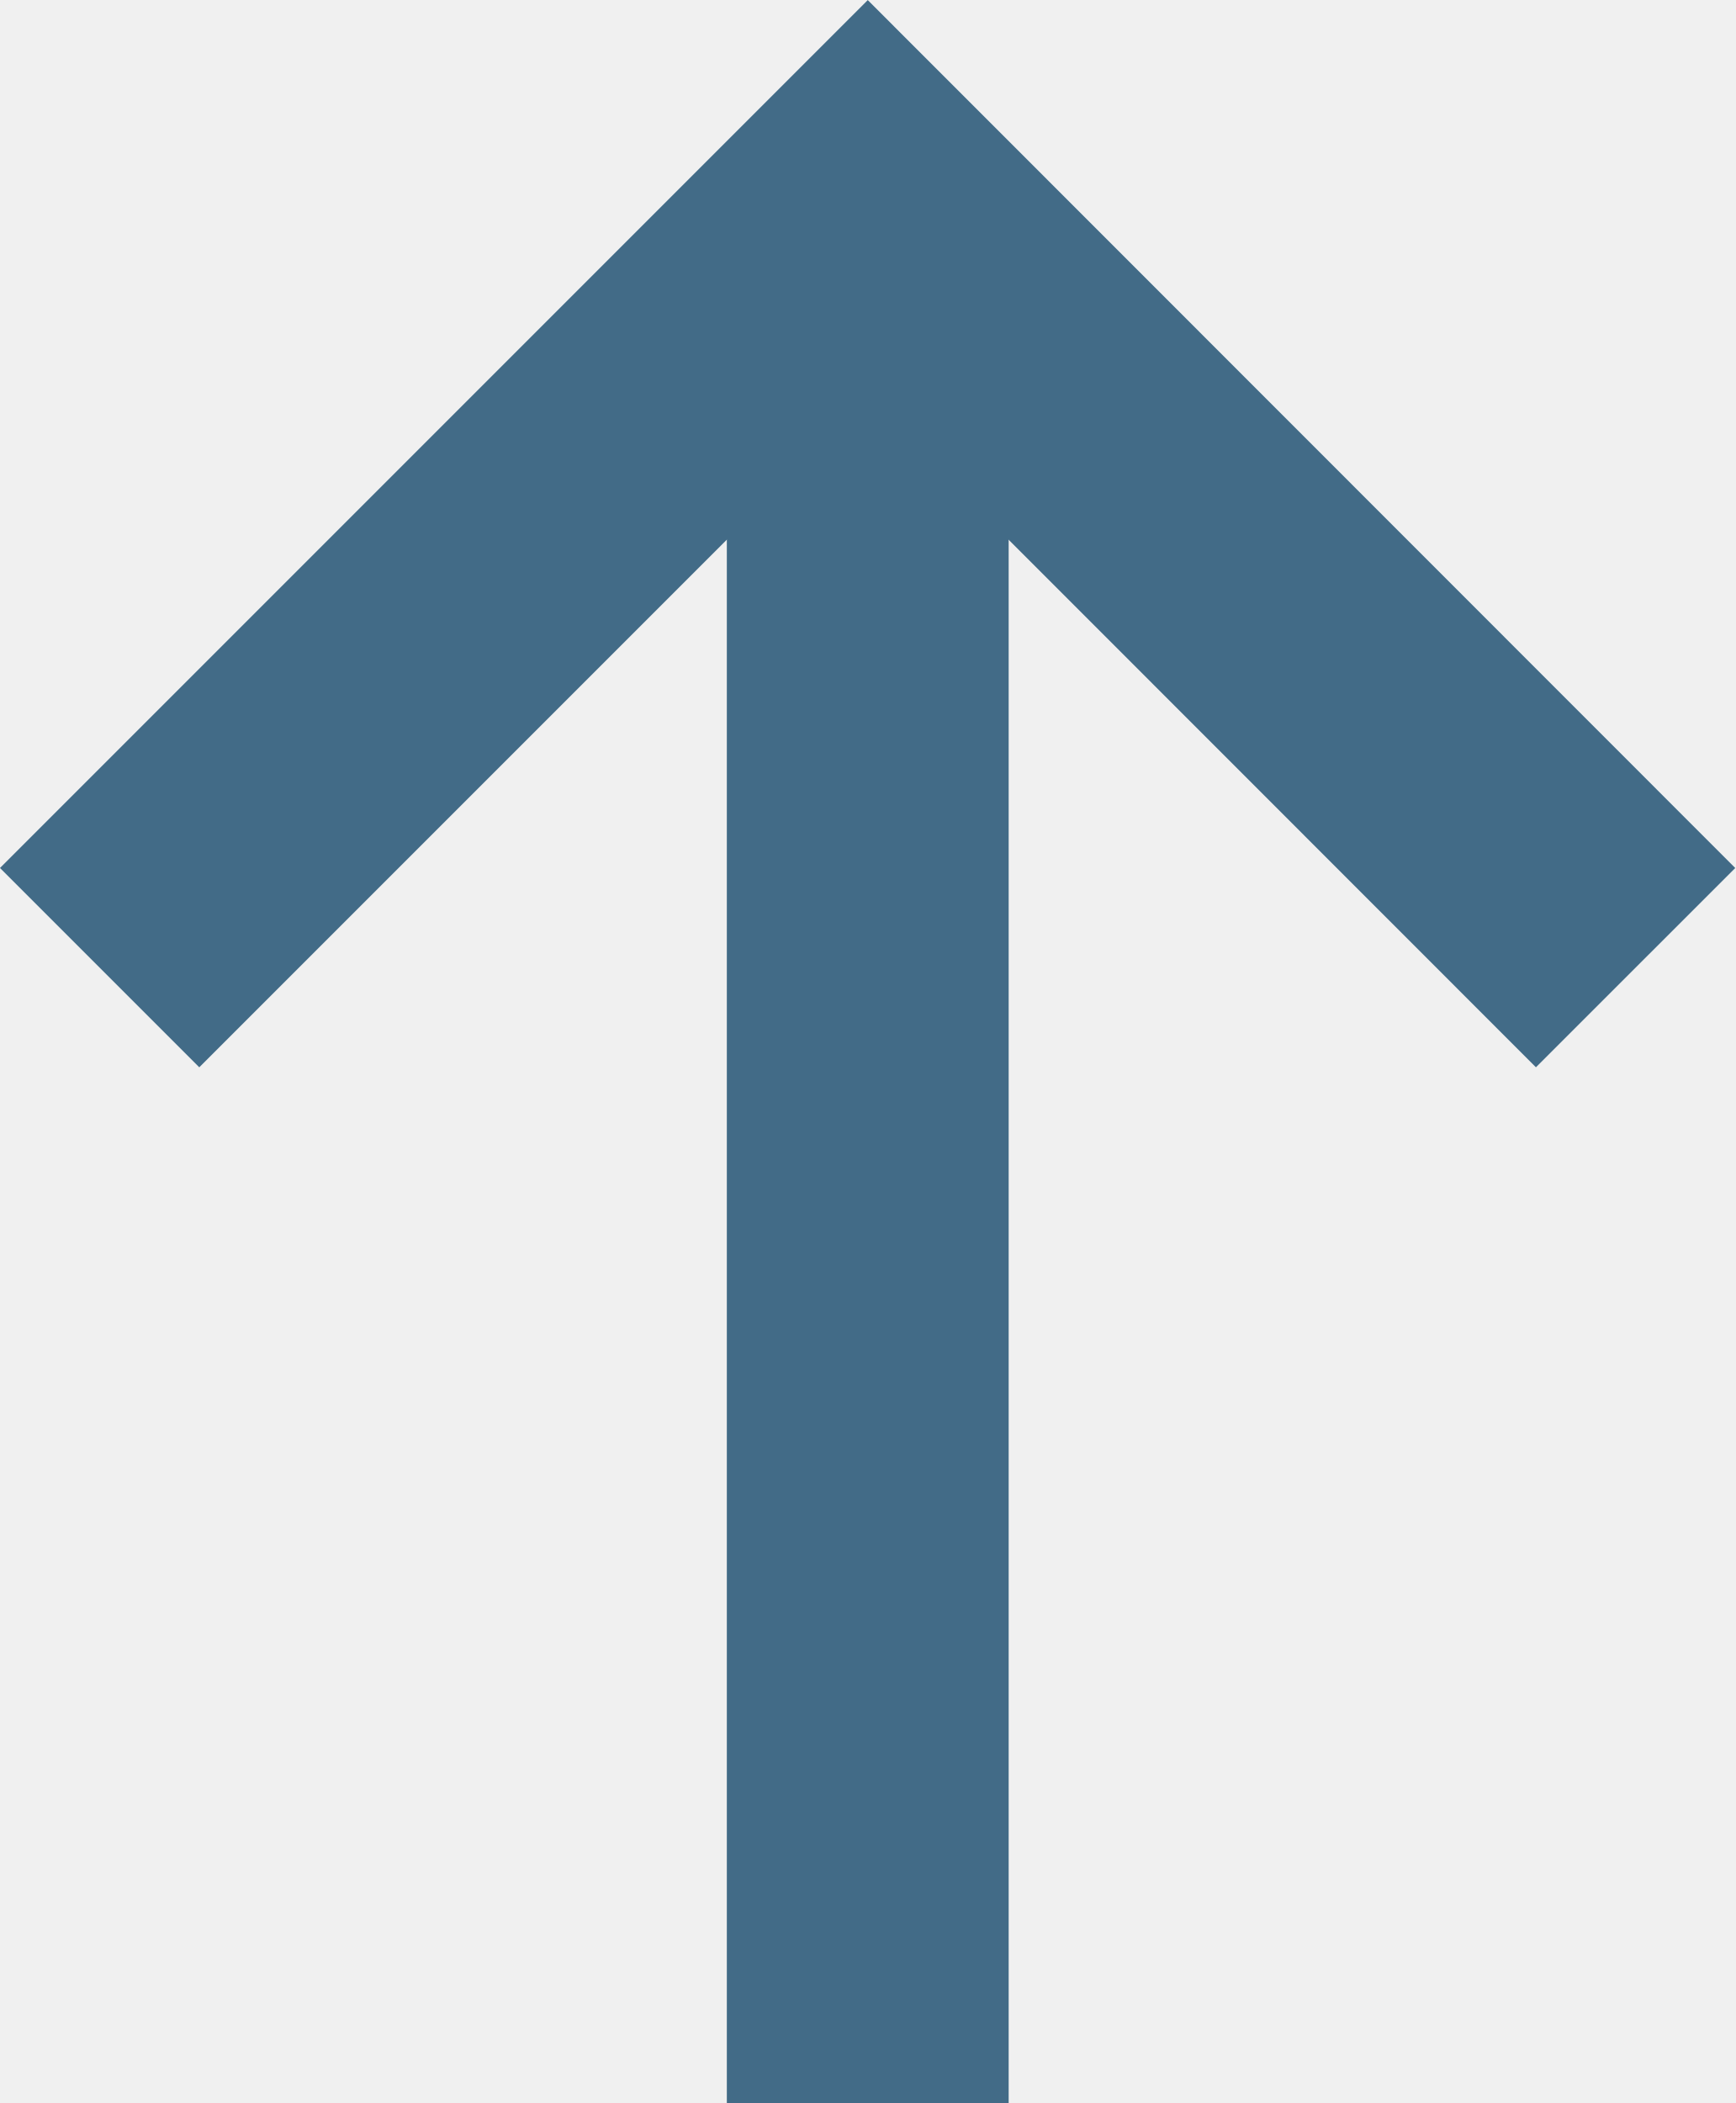
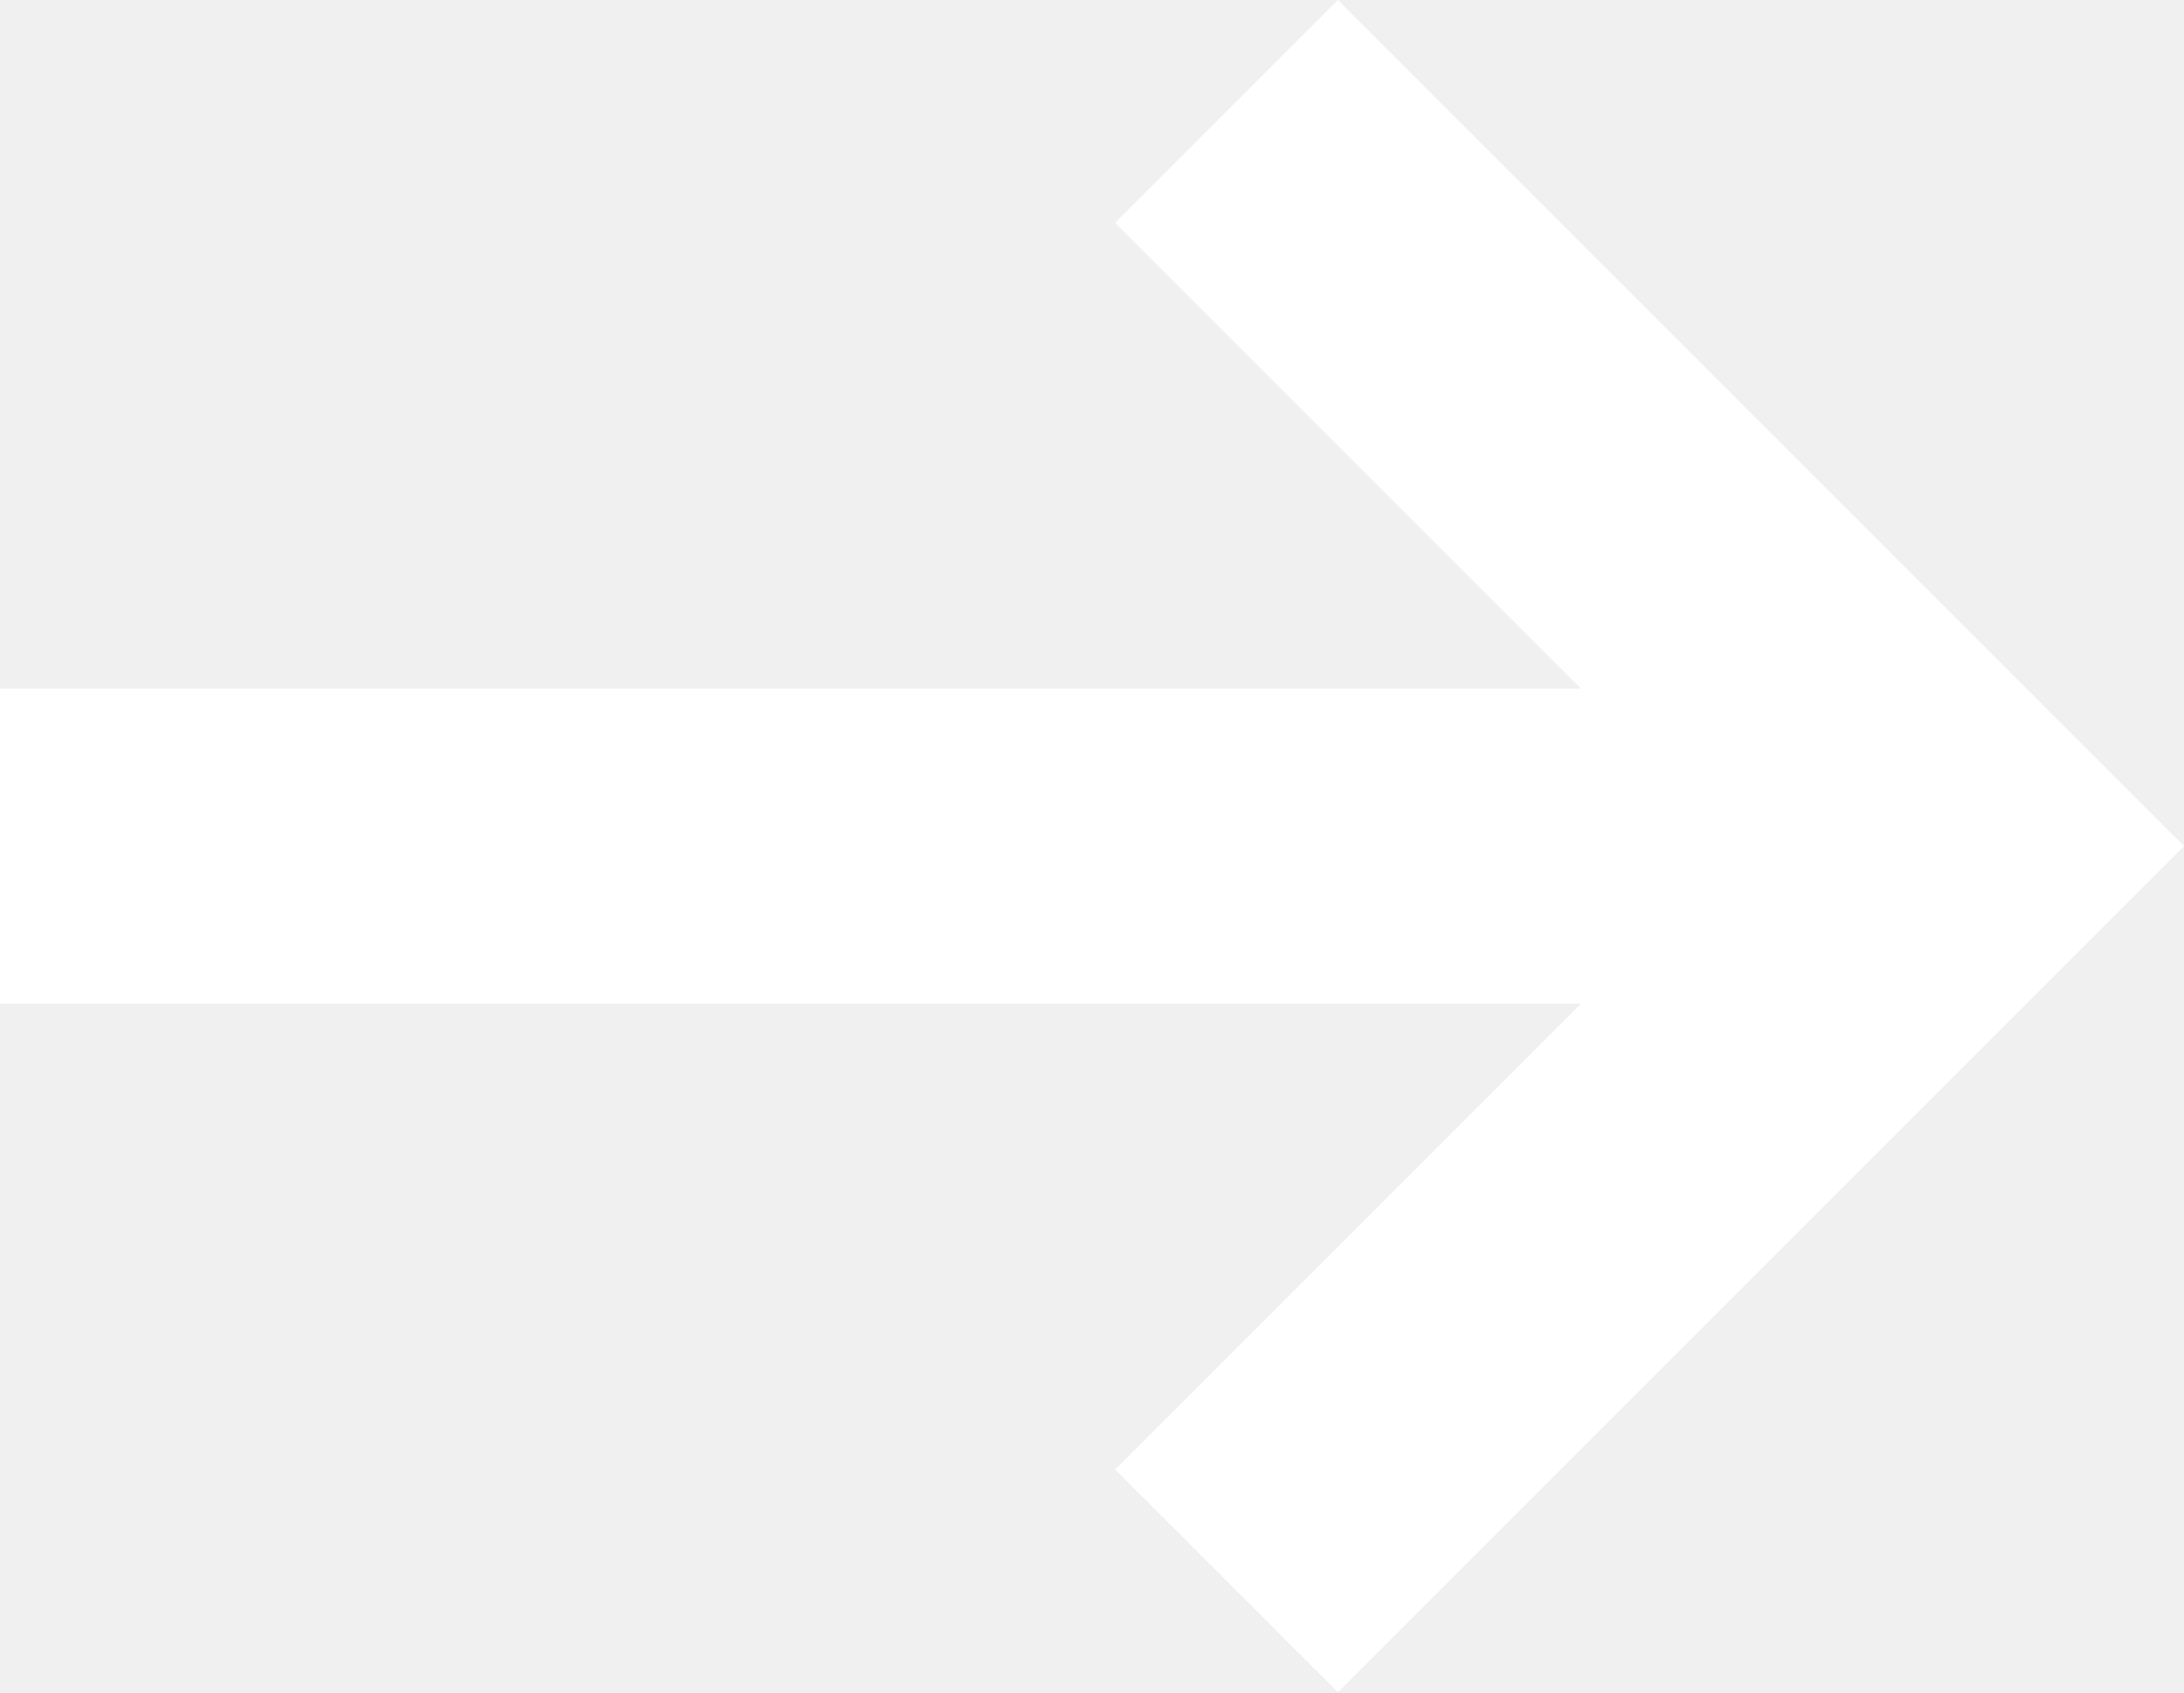
- <svg xmlns="http://www.w3.org/2000/svg" width="12.317" height="14.922" viewBox="0 0 12.317 14.922">
-   <g id="Icon_feather-arrow-right" data-name="Icon feather-arrow-right" transform="translate(-6.793 22.422) rotate(-90)">
-     <path id="Path_10864" data-name="Path 10864" d="M7.5,18H21.007" transform="translate(0 -5.049)" fill="none" stroke="#426b87" stroke-linejoin="round" stroke-width="2" />
-     <path id="Path_10865" data-name="Path 10865" d="M18,7.5l5.451,5.451L18,18.4" transform="translate(-2.444 0)" fill="none" stroke="#426b87" stroke-width="2" />
+ <svg xmlns="http://www.w3.org/2000/svg" width="13.866" height="10.744" viewBox="0 0 13.866 10.744">
+   <g id="Icon_feather-arrow-right" data-name="Icon feather-arrow-right" transform="translate(-7.5 -6.793)">
+     <path id="Path_64" data-name="Path 64" d="M7.5,18H19.952" transform="translate(0 -5.835)" fill="none" stroke="#fff" stroke-linejoin="round" stroke-width="2" />
+     <path id="Path_65" data-name="Path 65" d="M18,7.5l4.665,4.665L18,16.83" transform="translate(-2.713)" fill="none" stroke="#fff" stroke-width="2" />
  </g>
</svg>
